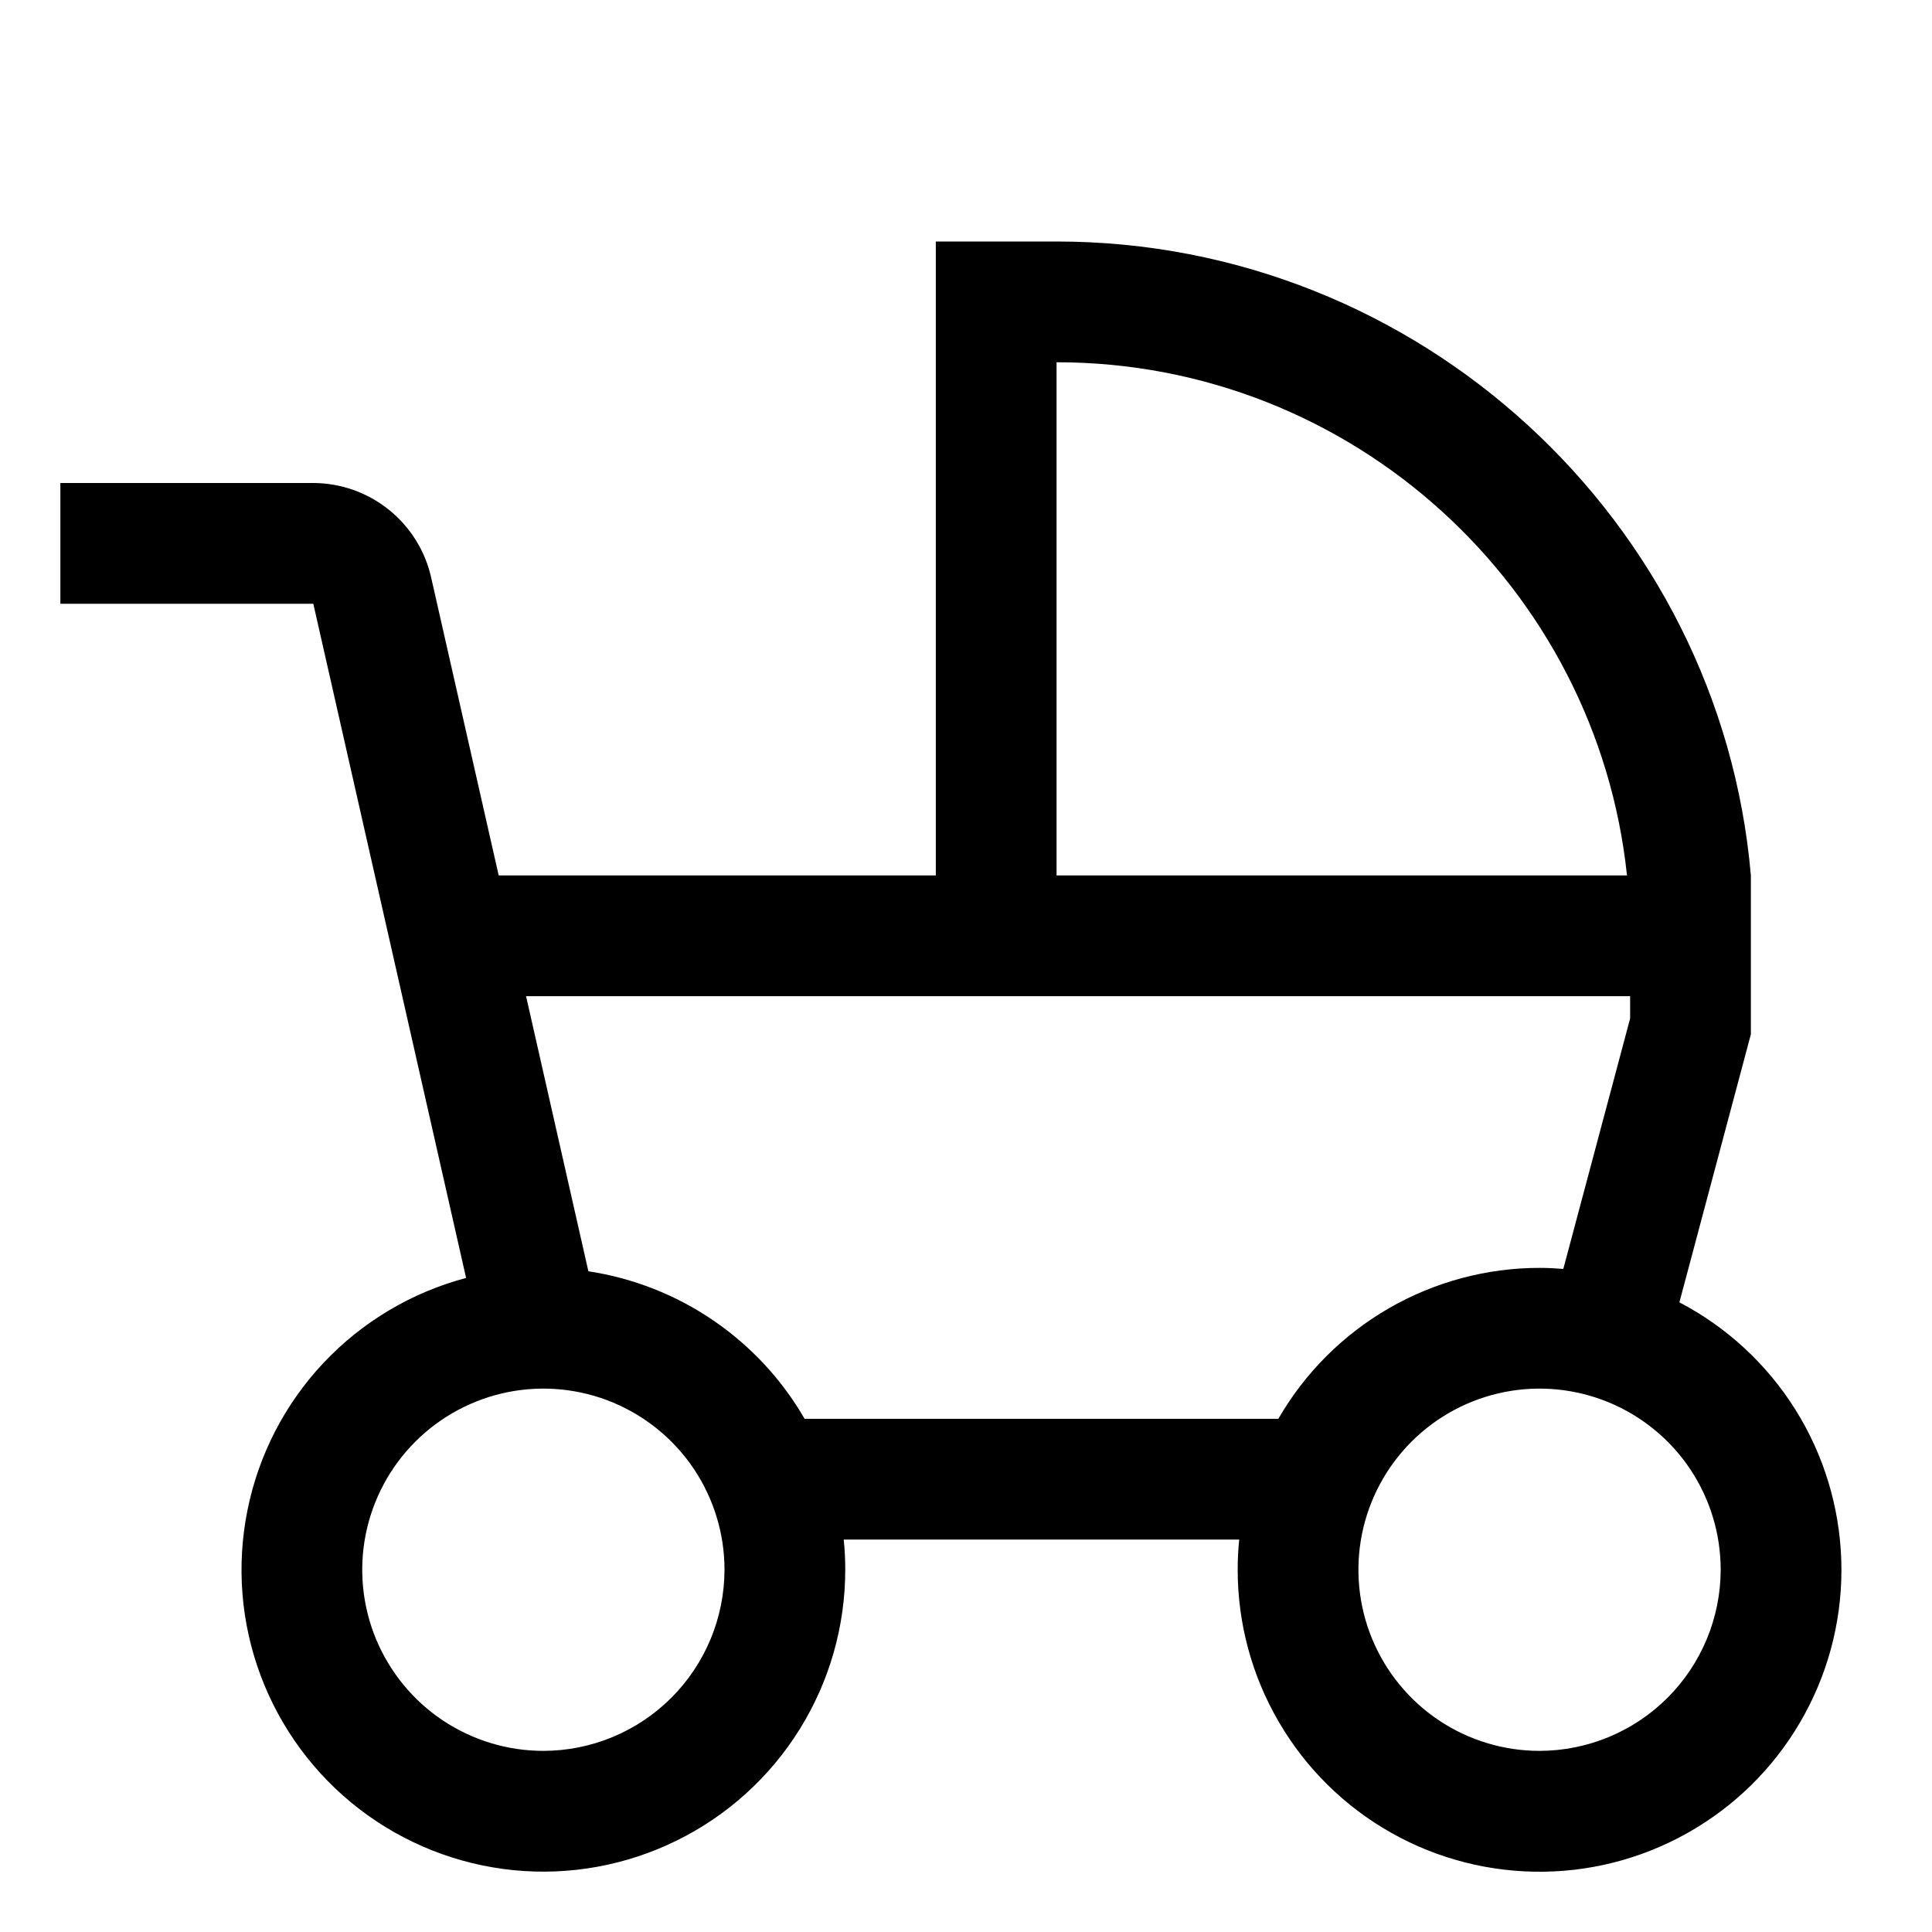
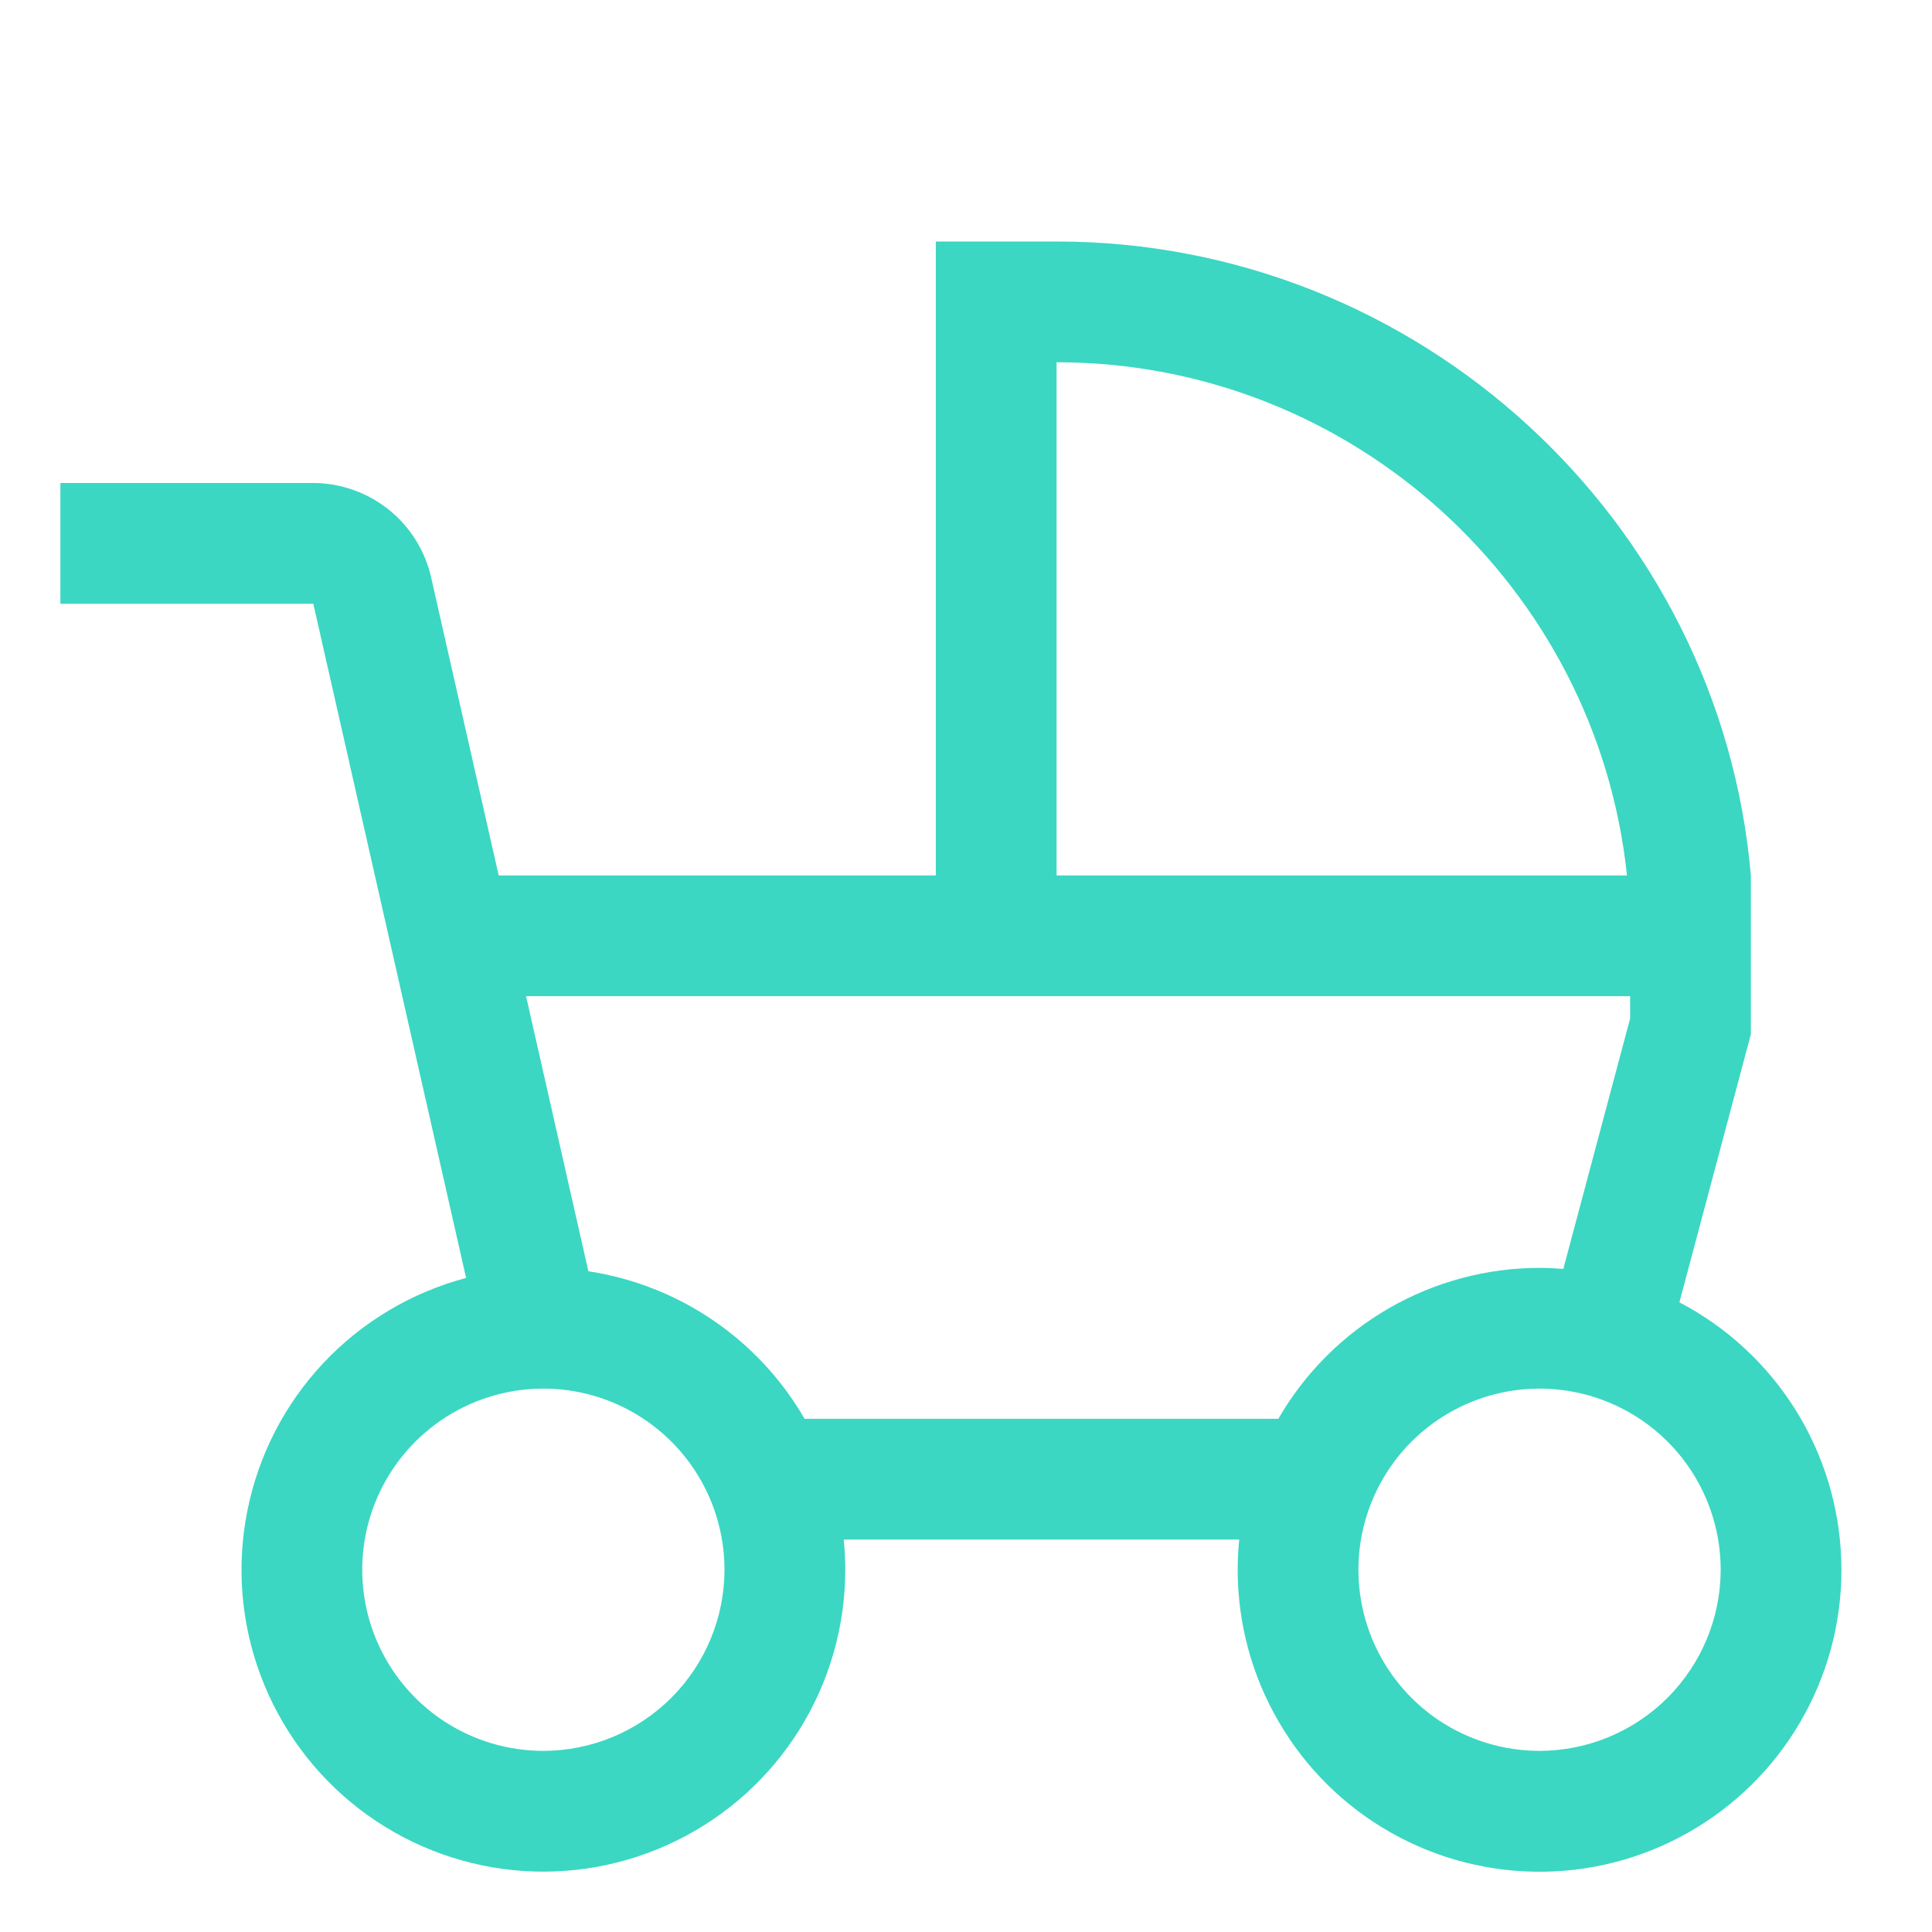
<svg xmlns="http://www.w3.org/2000/svg" width="24" height="24" viewBox="0 0 24 24" fill="none">
-   <path d="M20.862 16.178L21.75 12.848V10.875C21.369 6.469 17.628 3 13.125 3H11.625V10.875H6.195L5.358 7.183C5.285 6.848 5.099 6.549 4.833 6.334C4.566 6.119 4.235 6.001 3.892 6H0.75V7.5H3.892L5.79 15.875C5.113 16.055 4.499 16.42 4.019 16.93C3.539 17.44 3.212 18.074 3.074 18.761C2.936 19.447 2.992 20.159 3.238 20.815C3.484 21.471 3.908 22.045 4.463 22.472C5.018 22.899 5.682 23.162 6.379 23.232C7.075 23.301 7.778 23.174 8.406 22.864C9.035 22.555 9.564 22.076 9.934 21.481C10.304 20.887 10.5 20.2 10.5 19.5C10.5 19.373 10.494 19.248 10.481 19.125H15.394C15.381 19.248 15.375 19.373 15.375 19.5C15.375 20.165 15.551 20.818 15.887 21.392C16.222 21.967 16.704 22.442 17.283 22.768C17.862 23.095 18.518 23.261 19.183 23.251C19.848 23.241 20.498 23.054 21.067 22.709C21.636 22.365 22.103 21.876 22.42 21.291C22.738 20.707 22.894 20.049 22.873 19.384C22.852 18.719 22.655 18.072 22.302 17.509C21.948 16.945 21.451 16.486 20.862 16.178ZM13.125 4.5C16.8 4.5 19.835 7.297 20.211 10.875H13.125V4.5ZM6.75 21.75C6.305 21.75 5.87 21.618 5.5 21.371C5.13 21.124 4.842 20.772 4.671 20.361C4.501 19.95 4.456 19.497 4.543 19.061C4.63 18.625 4.844 18.224 5.159 17.909C5.474 17.594 5.875 17.38 6.311 17.293C6.747 17.206 7.2 17.251 7.611 17.421C8.022 17.592 8.374 17.88 8.621 18.25C8.868 18.62 9 19.055 9 19.5C8.999 20.096 8.762 20.668 8.34 21.09C7.918 21.512 7.347 21.749 6.75 21.75ZM15.88 17.625H9.995C9.714 17.138 9.326 16.72 8.861 16.403C8.396 16.085 7.865 15.877 7.309 15.792L6.535 12.375H20.25V12.652L19.42 15.763C19.322 15.755 19.224 15.75 19.125 15.75C18.467 15.75 17.821 15.924 17.251 16.253C16.682 16.582 16.209 17.055 15.88 17.625ZM19.125 21.75C18.68 21.75 18.245 21.618 17.875 21.371C17.505 21.124 17.217 20.772 17.046 20.361C16.876 19.95 16.831 19.497 16.918 19.061C17.005 18.625 17.219 18.224 17.534 17.909C17.849 17.594 18.25 17.38 18.686 17.293C19.122 17.206 19.575 17.251 19.986 17.421C20.397 17.592 20.749 17.88 20.996 18.25C21.243 18.62 21.375 19.055 21.375 19.5C21.374 20.096 21.137 20.668 20.715 21.09C20.293 21.512 19.721 21.749 19.125 21.75Z" fill="black" />
+   <path d="M20.862 16.178L21.75 12.848V10.875C21.369 6.469 17.628 3 13.125 3H11.625V10.875H6.195L5.358 7.183C5.285 6.848 5.099 6.549 4.833 6.334C4.566 6.119 4.235 6.001 3.892 6H0.75V7.5H3.892L5.79 15.875C5.113 16.055 4.499 16.42 4.019 16.93C3.539 17.44 3.212 18.074 3.074 18.761C2.936 19.447 2.992 20.159 3.238 20.815C3.484 21.471 3.908 22.045 4.463 22.472C5.018 22.899 5.682 23.162 6.379 23.232C7.075 23.301 7.778 23.174 8.406 22.864C9.035 22.555 9.564 22.076 9.934 21.481C10.304 20.887 10.5 20.2 10.5 19.5C10.5 19.373 10.494 19.248 10.481 19.125H15.394C15.381 19.248 15.375 19.373 15.375 19.5C15.375 20.165 15.551 20.818 15.887 21.392C16.222 21.967 16.704 22.442 17.283 22.768C17.862 23.095 18.518 23.261 19.183 23.251C19.848 23.241 20.498 23.054 21.067 22.709C21.636 22.365 22.103 21.876 22.42 21.291C22.738 20.707 22.894 20.049 22.873 19.384C22.852 18.719 22.655 18.072 22.302 17.509C21.948 16.945 21.451 16.486 20.862 16.178ZM13.125 4.5C16.8 4.5 19.835 7.297 20.211 10.875H13.125V4.5ZM6.75 21.75C6.305 21.75 5.87 21.618 5.5 21.371C5.13 21.124 4.842 20.772 4.671 20.361C4.501 19.95 4.456 19.497 4.543 19.061C4.63 18.625 4.844 18.224 5.159 17.909C5.474 17.594 5.875 17.38 6.311 17.293C6.747 17.206 7.2 17.251 7.611 17.421C8.022 17.592 8.374 17.88 8.621 18.25C8.868 18.62 9 19.055 9 19.5C8.999 20.096 8.762 20.668 8.34 21.09C7.918 21.512 7.347 21.749 6.75 21.75ZM15.88 17.625H9.995C9.714 17.138 9.326 16.72 8.861 16.403C8.396 16.085 7.865 15.877 7.309 15.792L6.535 12.375H20.25V12.652L19.42 15.763C19.322 15.755 19.224 15.75 19.125 15.75C18.467 15.75 17.821 15.924 17.251 16.253C16.682 16.582 16.209 17.055 15.88 17.625ZM19.125 21.75C18.68 21.75 18.245 21.618 17.875 21.371C17.505 21.124 17.217 20.772 17.046 20.361C16.876 19.95 16.831 19.497 16.918 19.061C17.005 18.625 17.219 18.224 17.534 17.909C17.849 17.594 18.25 17.38 18.686 17.293C19.122 17.206 19.575 17.251 19.986 17.421C20.397 17.592 20.749 17.88 20.996 18.25C21.243 18.62 21.375 19.055 21.375 19.5C21.374 20.096 21.137 20.668 20.715 21.09C20.293 21.512 19.721 21.749 19.125 21.75Z" fill="#3BD7C2" />
</svg>
